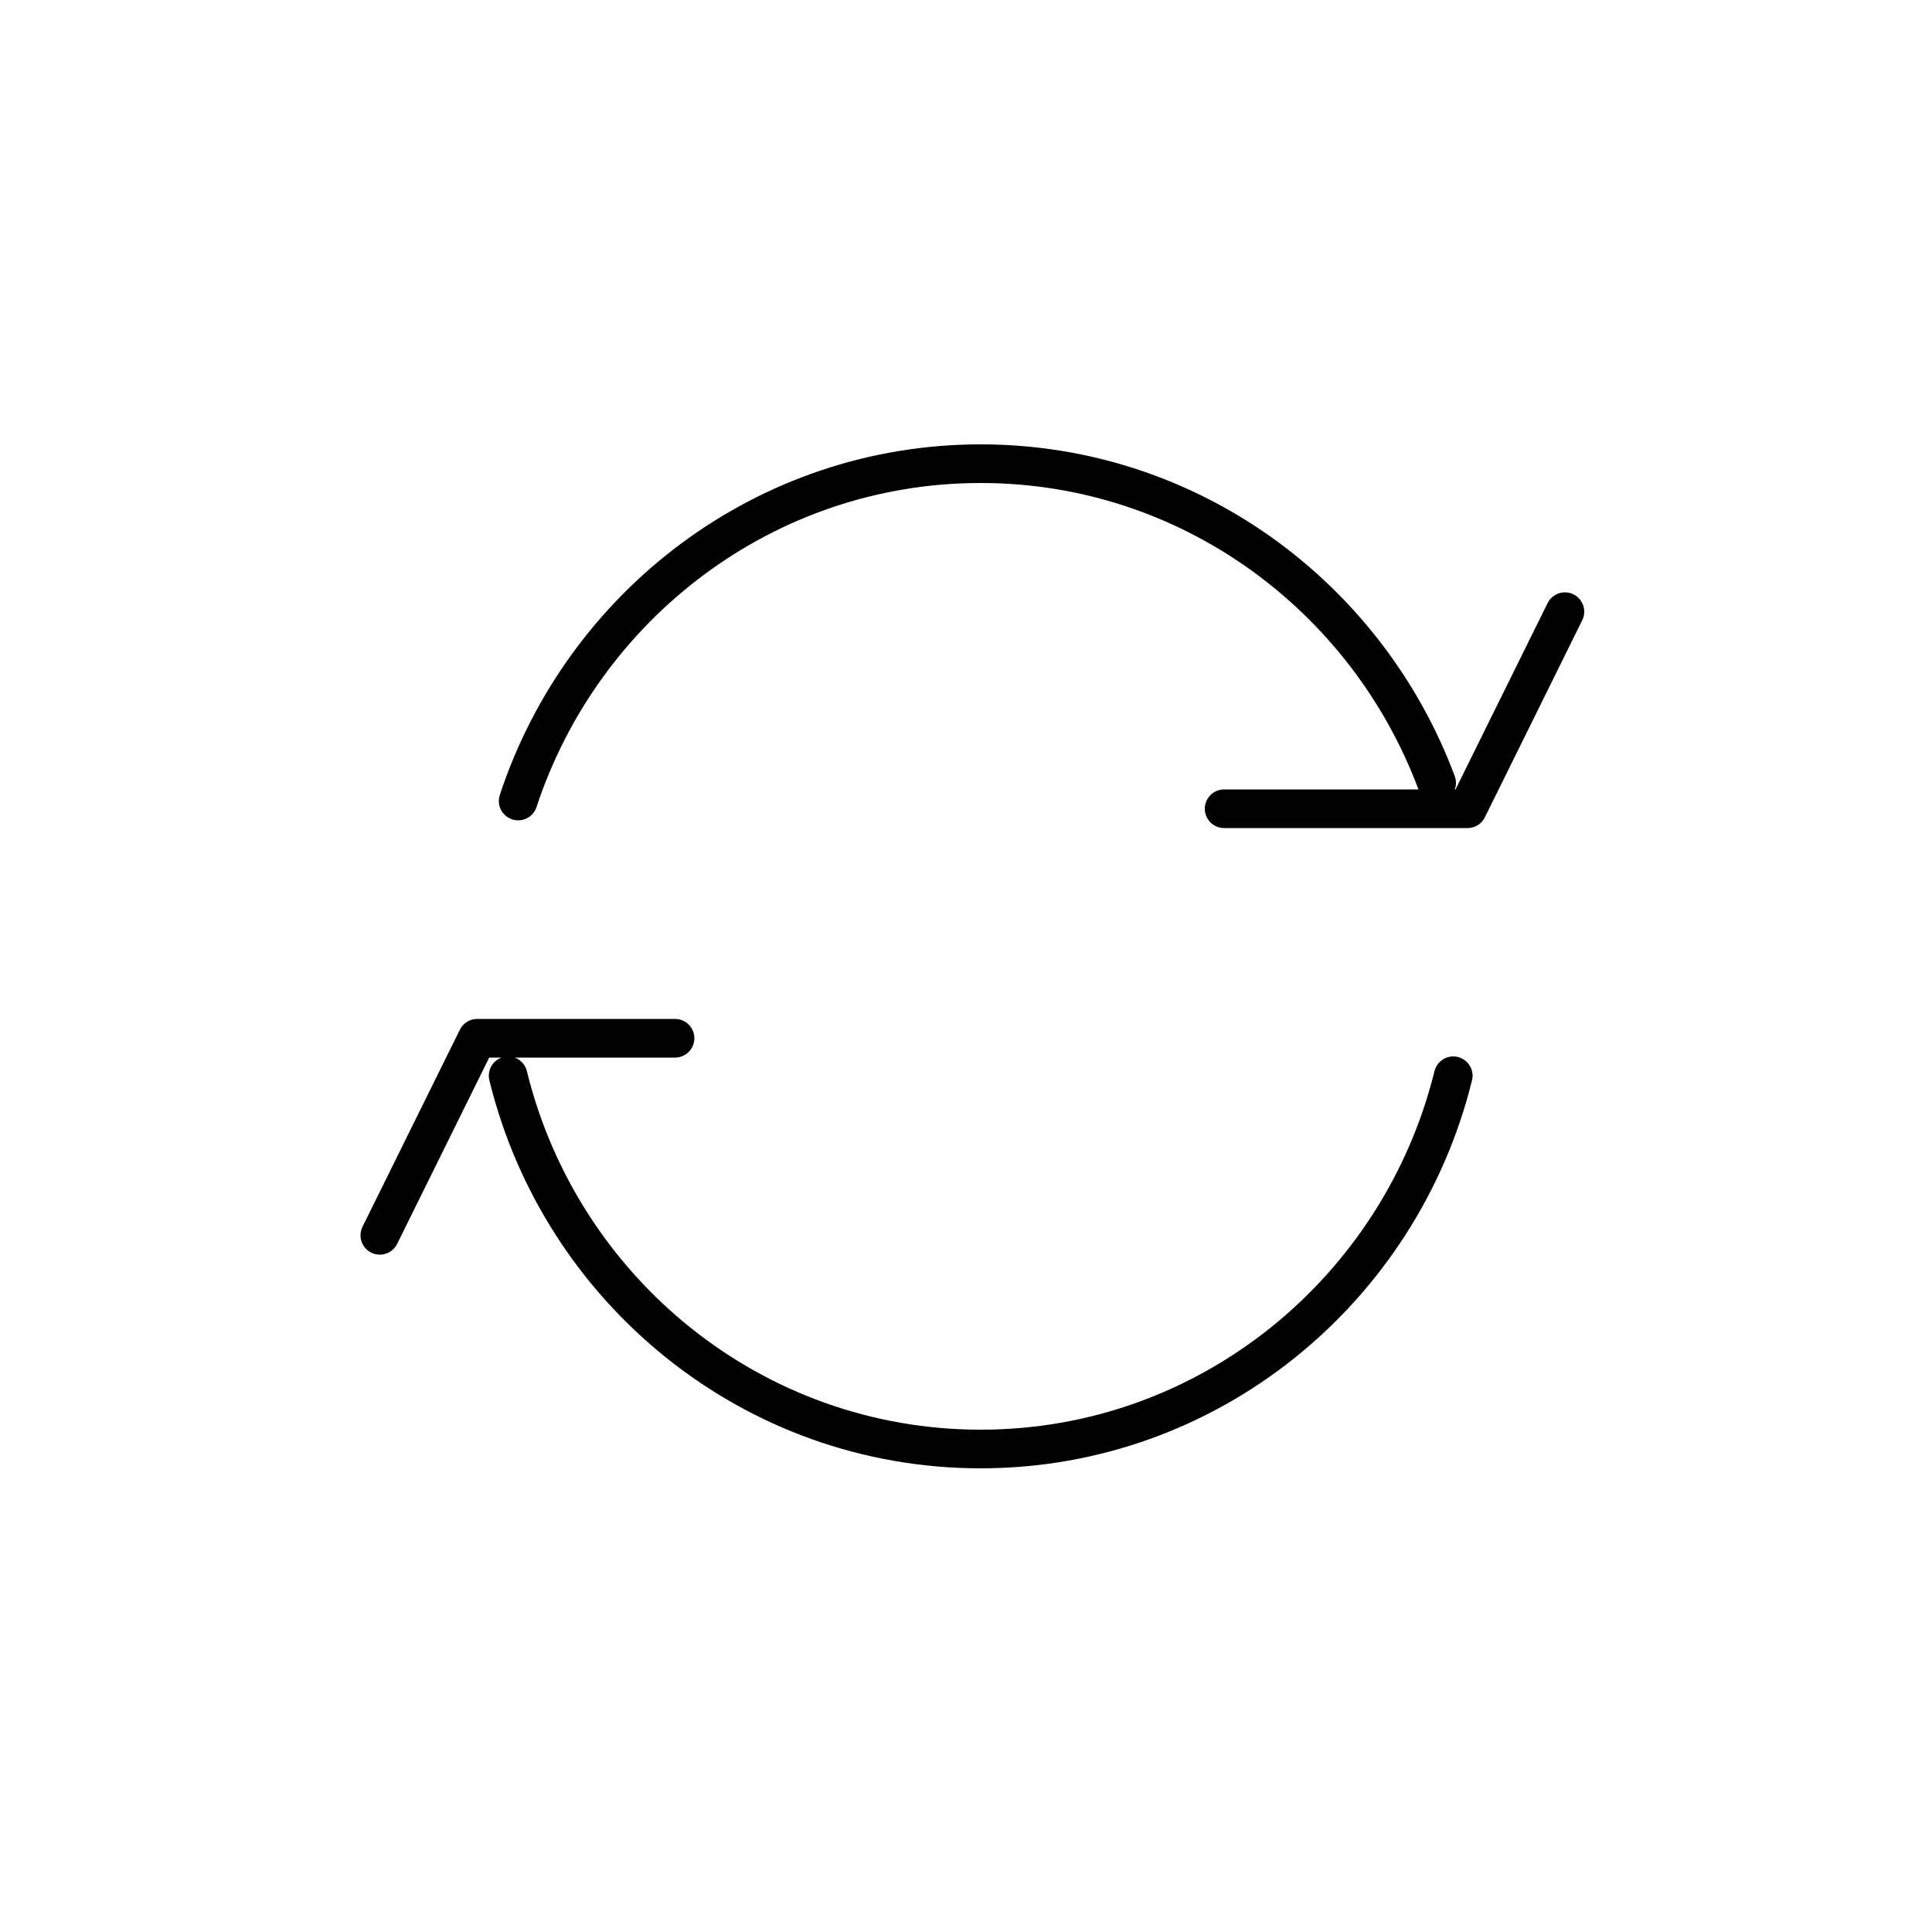
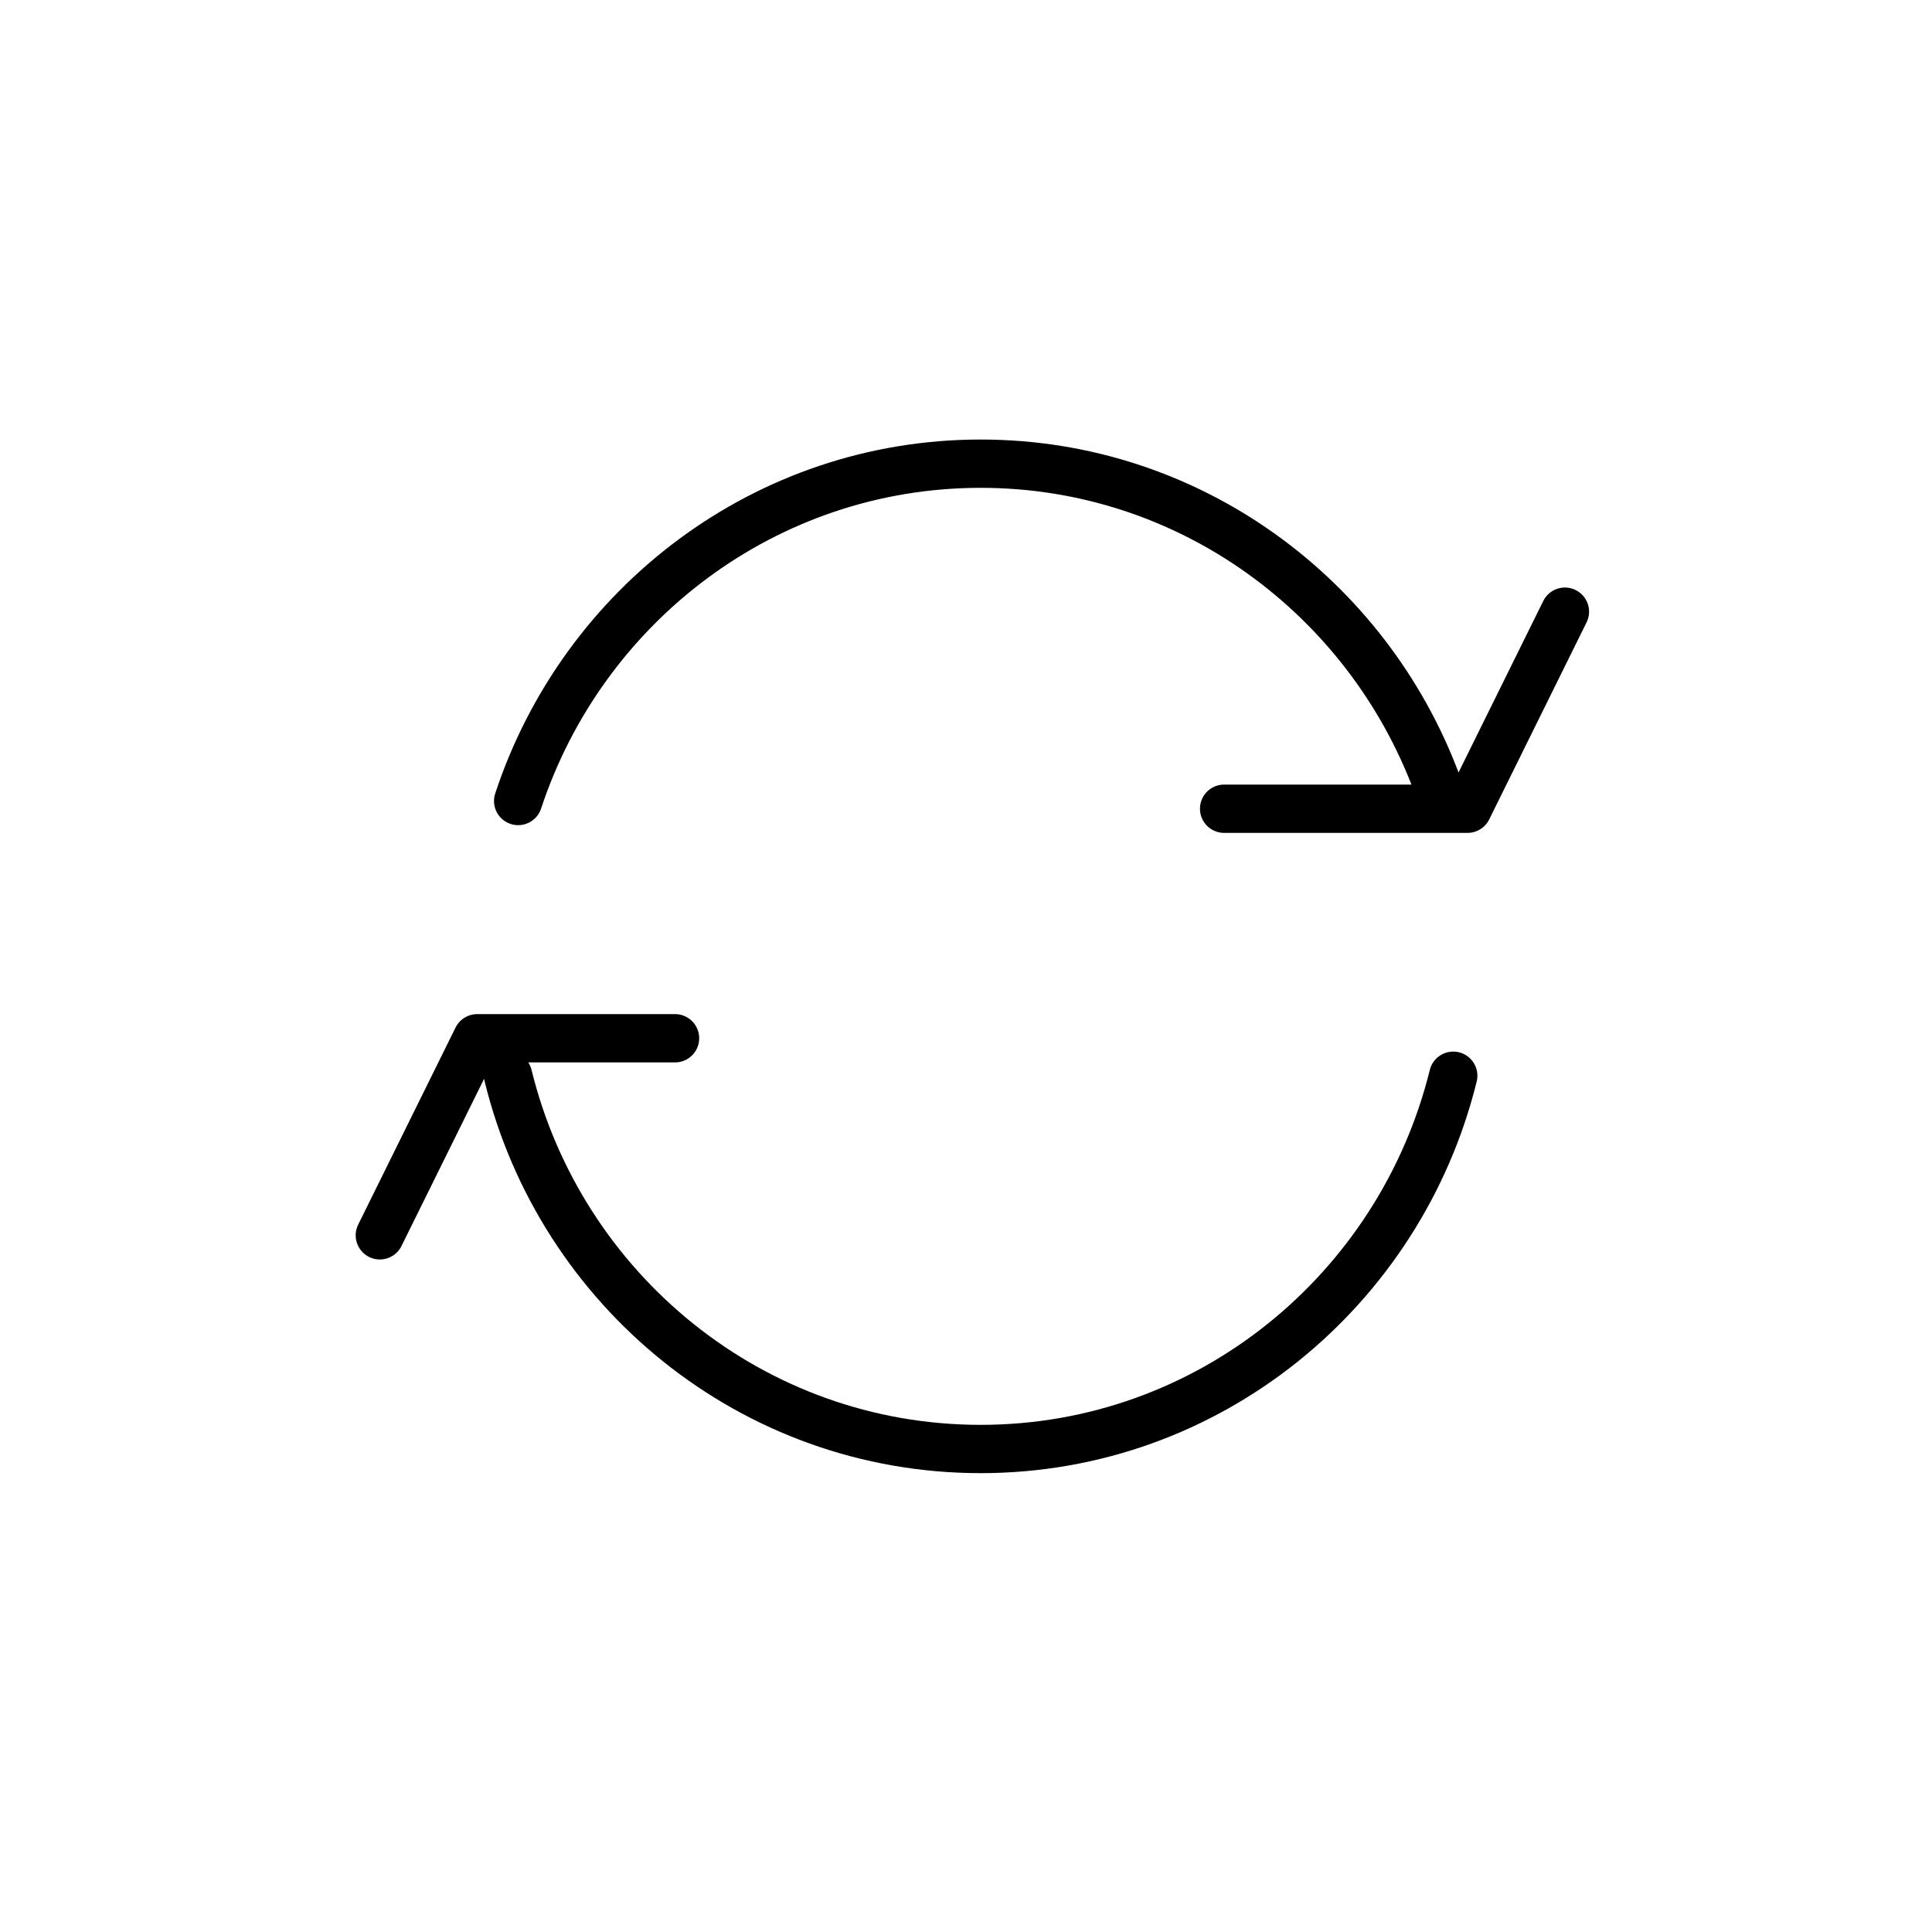
<svg xmlns="http://www.w3.org/2000/svg" version="1.1" width="50" height="50" xml:space="preserve" id="_OLSKSharedFeatureSync">
-   <path id="_OLSKSharedFeatureSync-bezier4" stroke="rgb(0, 0, 0)" stroke-linecap="round" stroke-miterlimit="10" fill="none" d="M 37.98,20.93 L 31.68,20.93 M 37.98,20.93 L 40.5,15.83 M 17.47,26.87 L 12.35,26.87 M 9.83,31.97 L 12.35,26.87 M 37.61,27.84 C 36.24,33.39 31.28,37.5 25.38,37.5 19.47,37.5 14.51,33.39 13.15,27.84 M 13.41,20.73 C 15.08,15.66 19.81,12 25.38,12 30.78,12 35.38,15.44 37.18,20.26" />
+   <path id="_OLSKSharedFeatureSync-bezier4" stroke="rgb(0, 0, 0)" stroke-width="1.25" stroke-linecap="round" stroke-miterlimit="10" fill="none" d="M 37.98,20.93 L 31.68,20.93 M 37.98,20.93 L 40.5,15.83 M 17.47,26.87 L 12.35,26.87 M 9.83,31.97 L 12.35,26.87 M 37.61,27.84 C 36.24,33.39 31.28,37.5 25.38,37.5 19.47,37.5 14.51,33.39 13.15,27.84 M 13.41,20.73 C 15.08,15.66 19.81,12 25.38,12 30.78,12 35.38,15.44 37.18,20.26" />
</svg>
